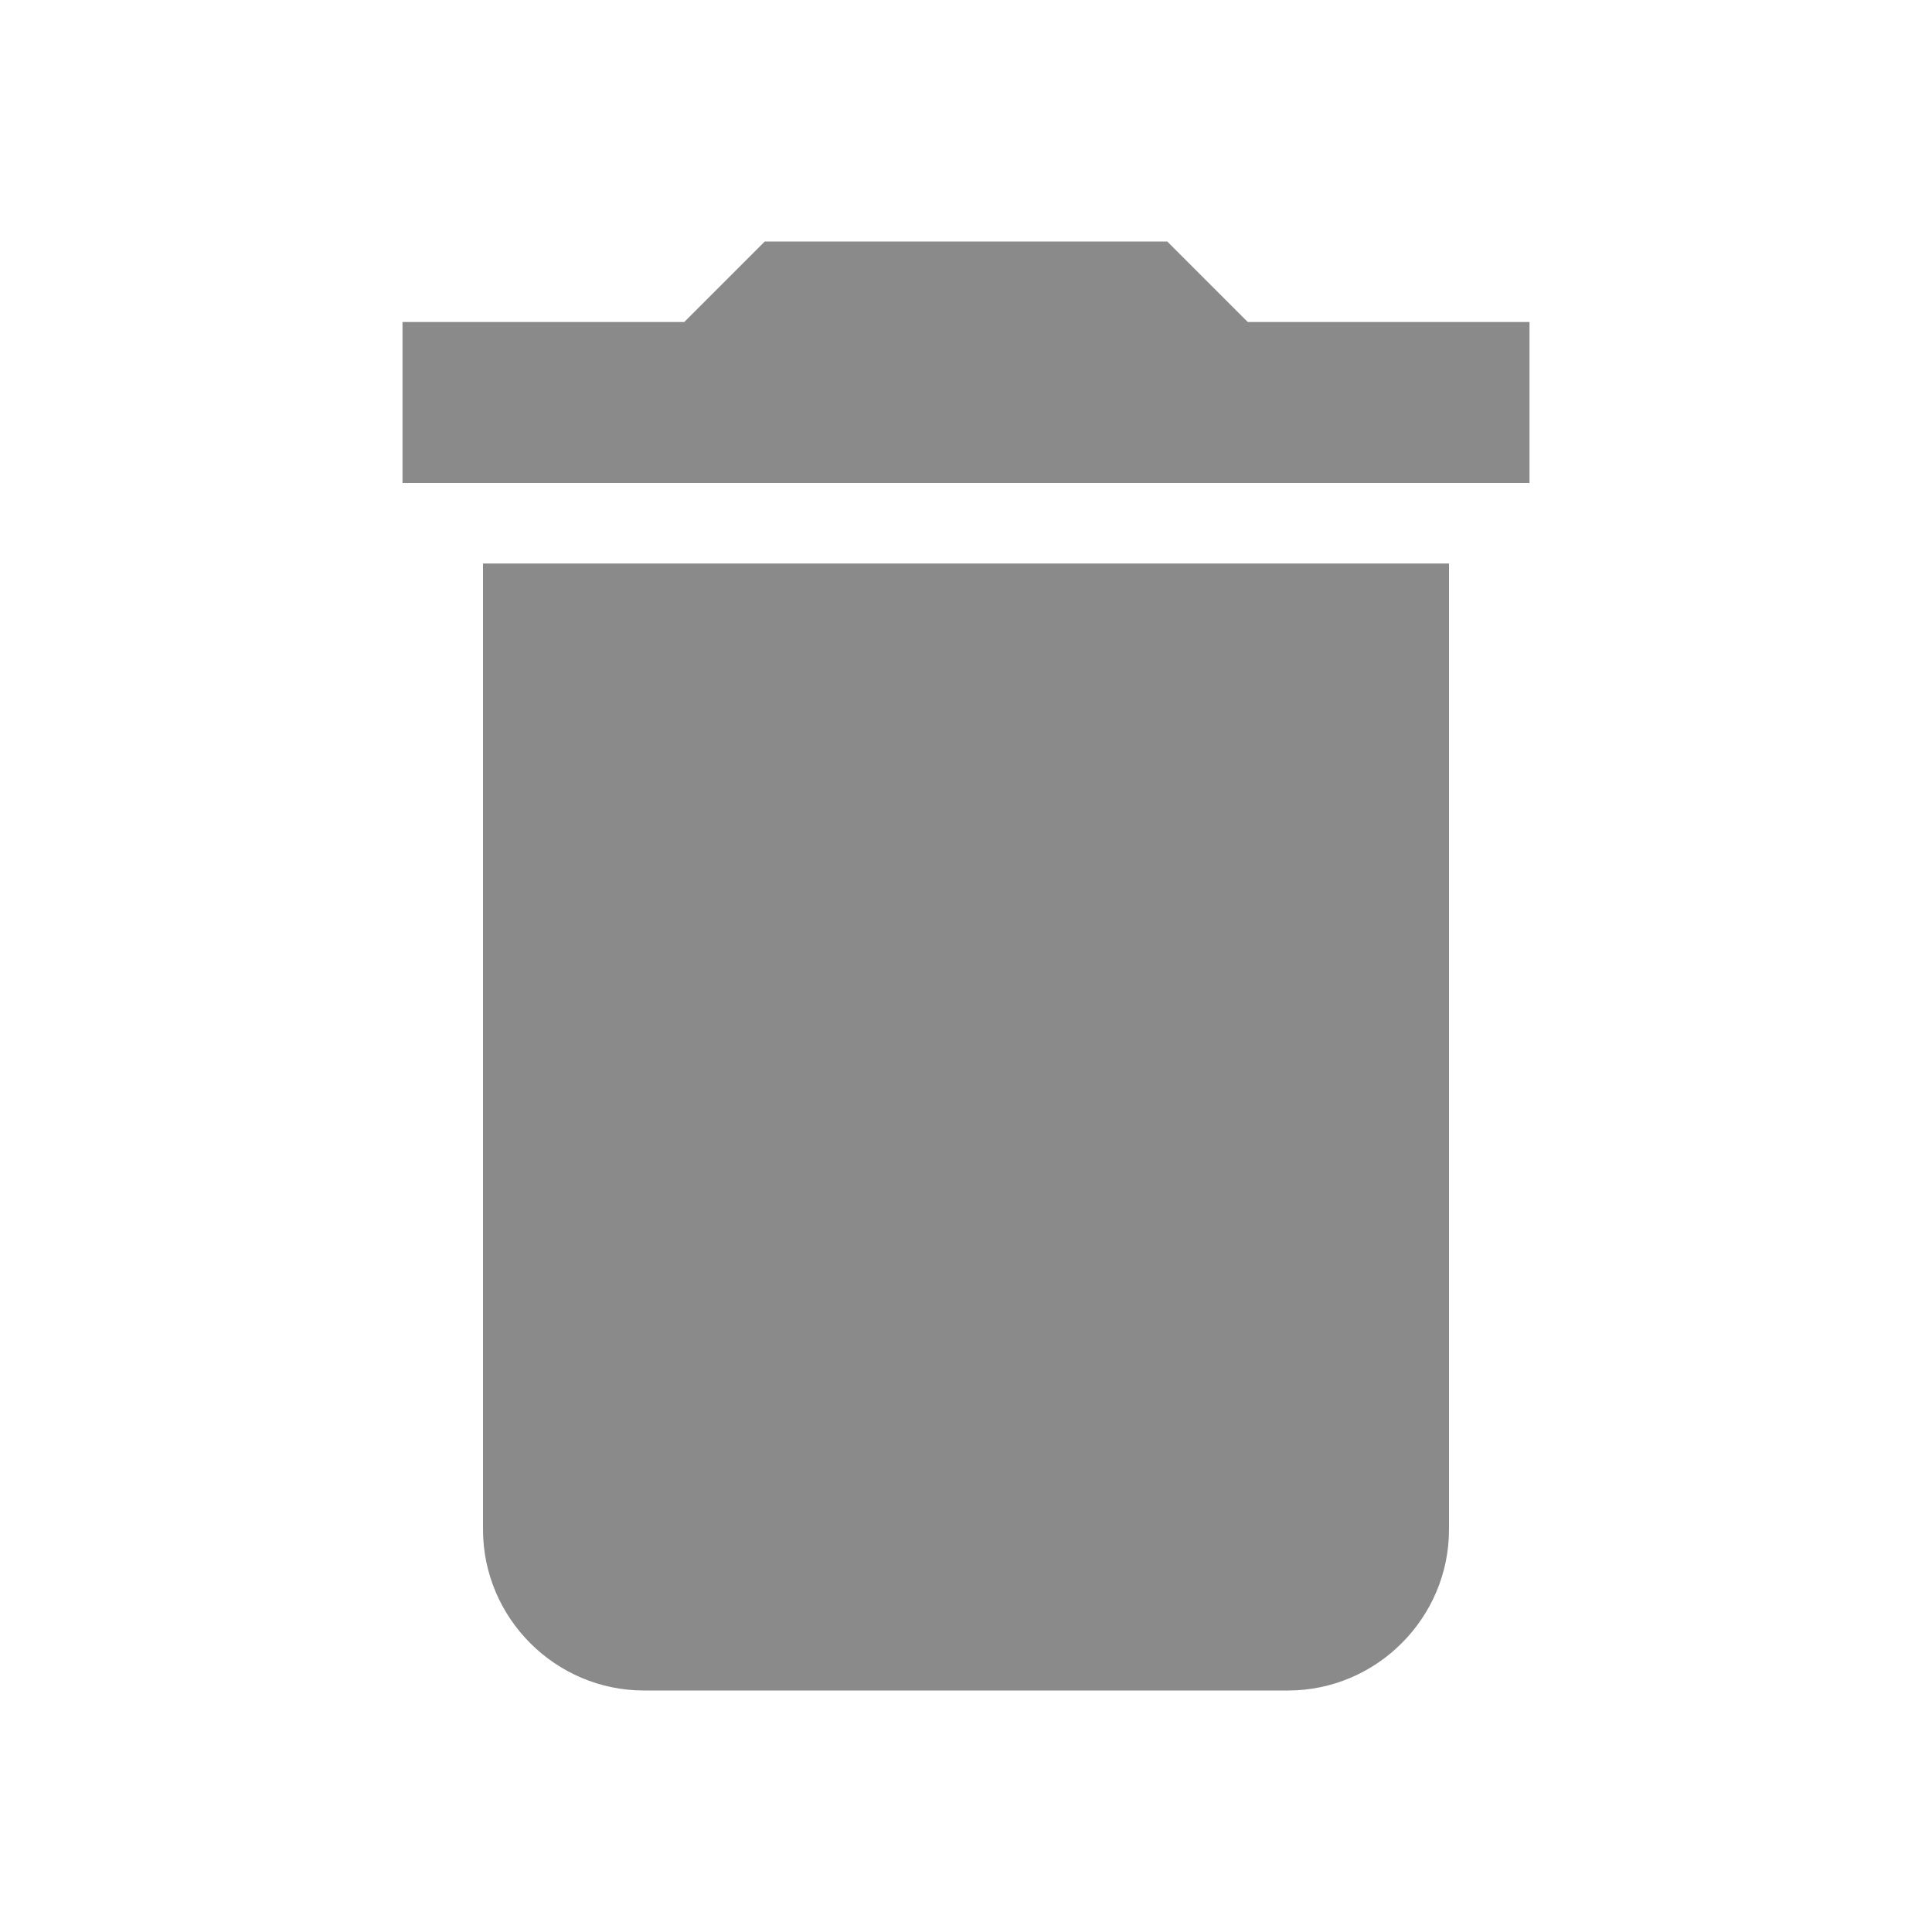
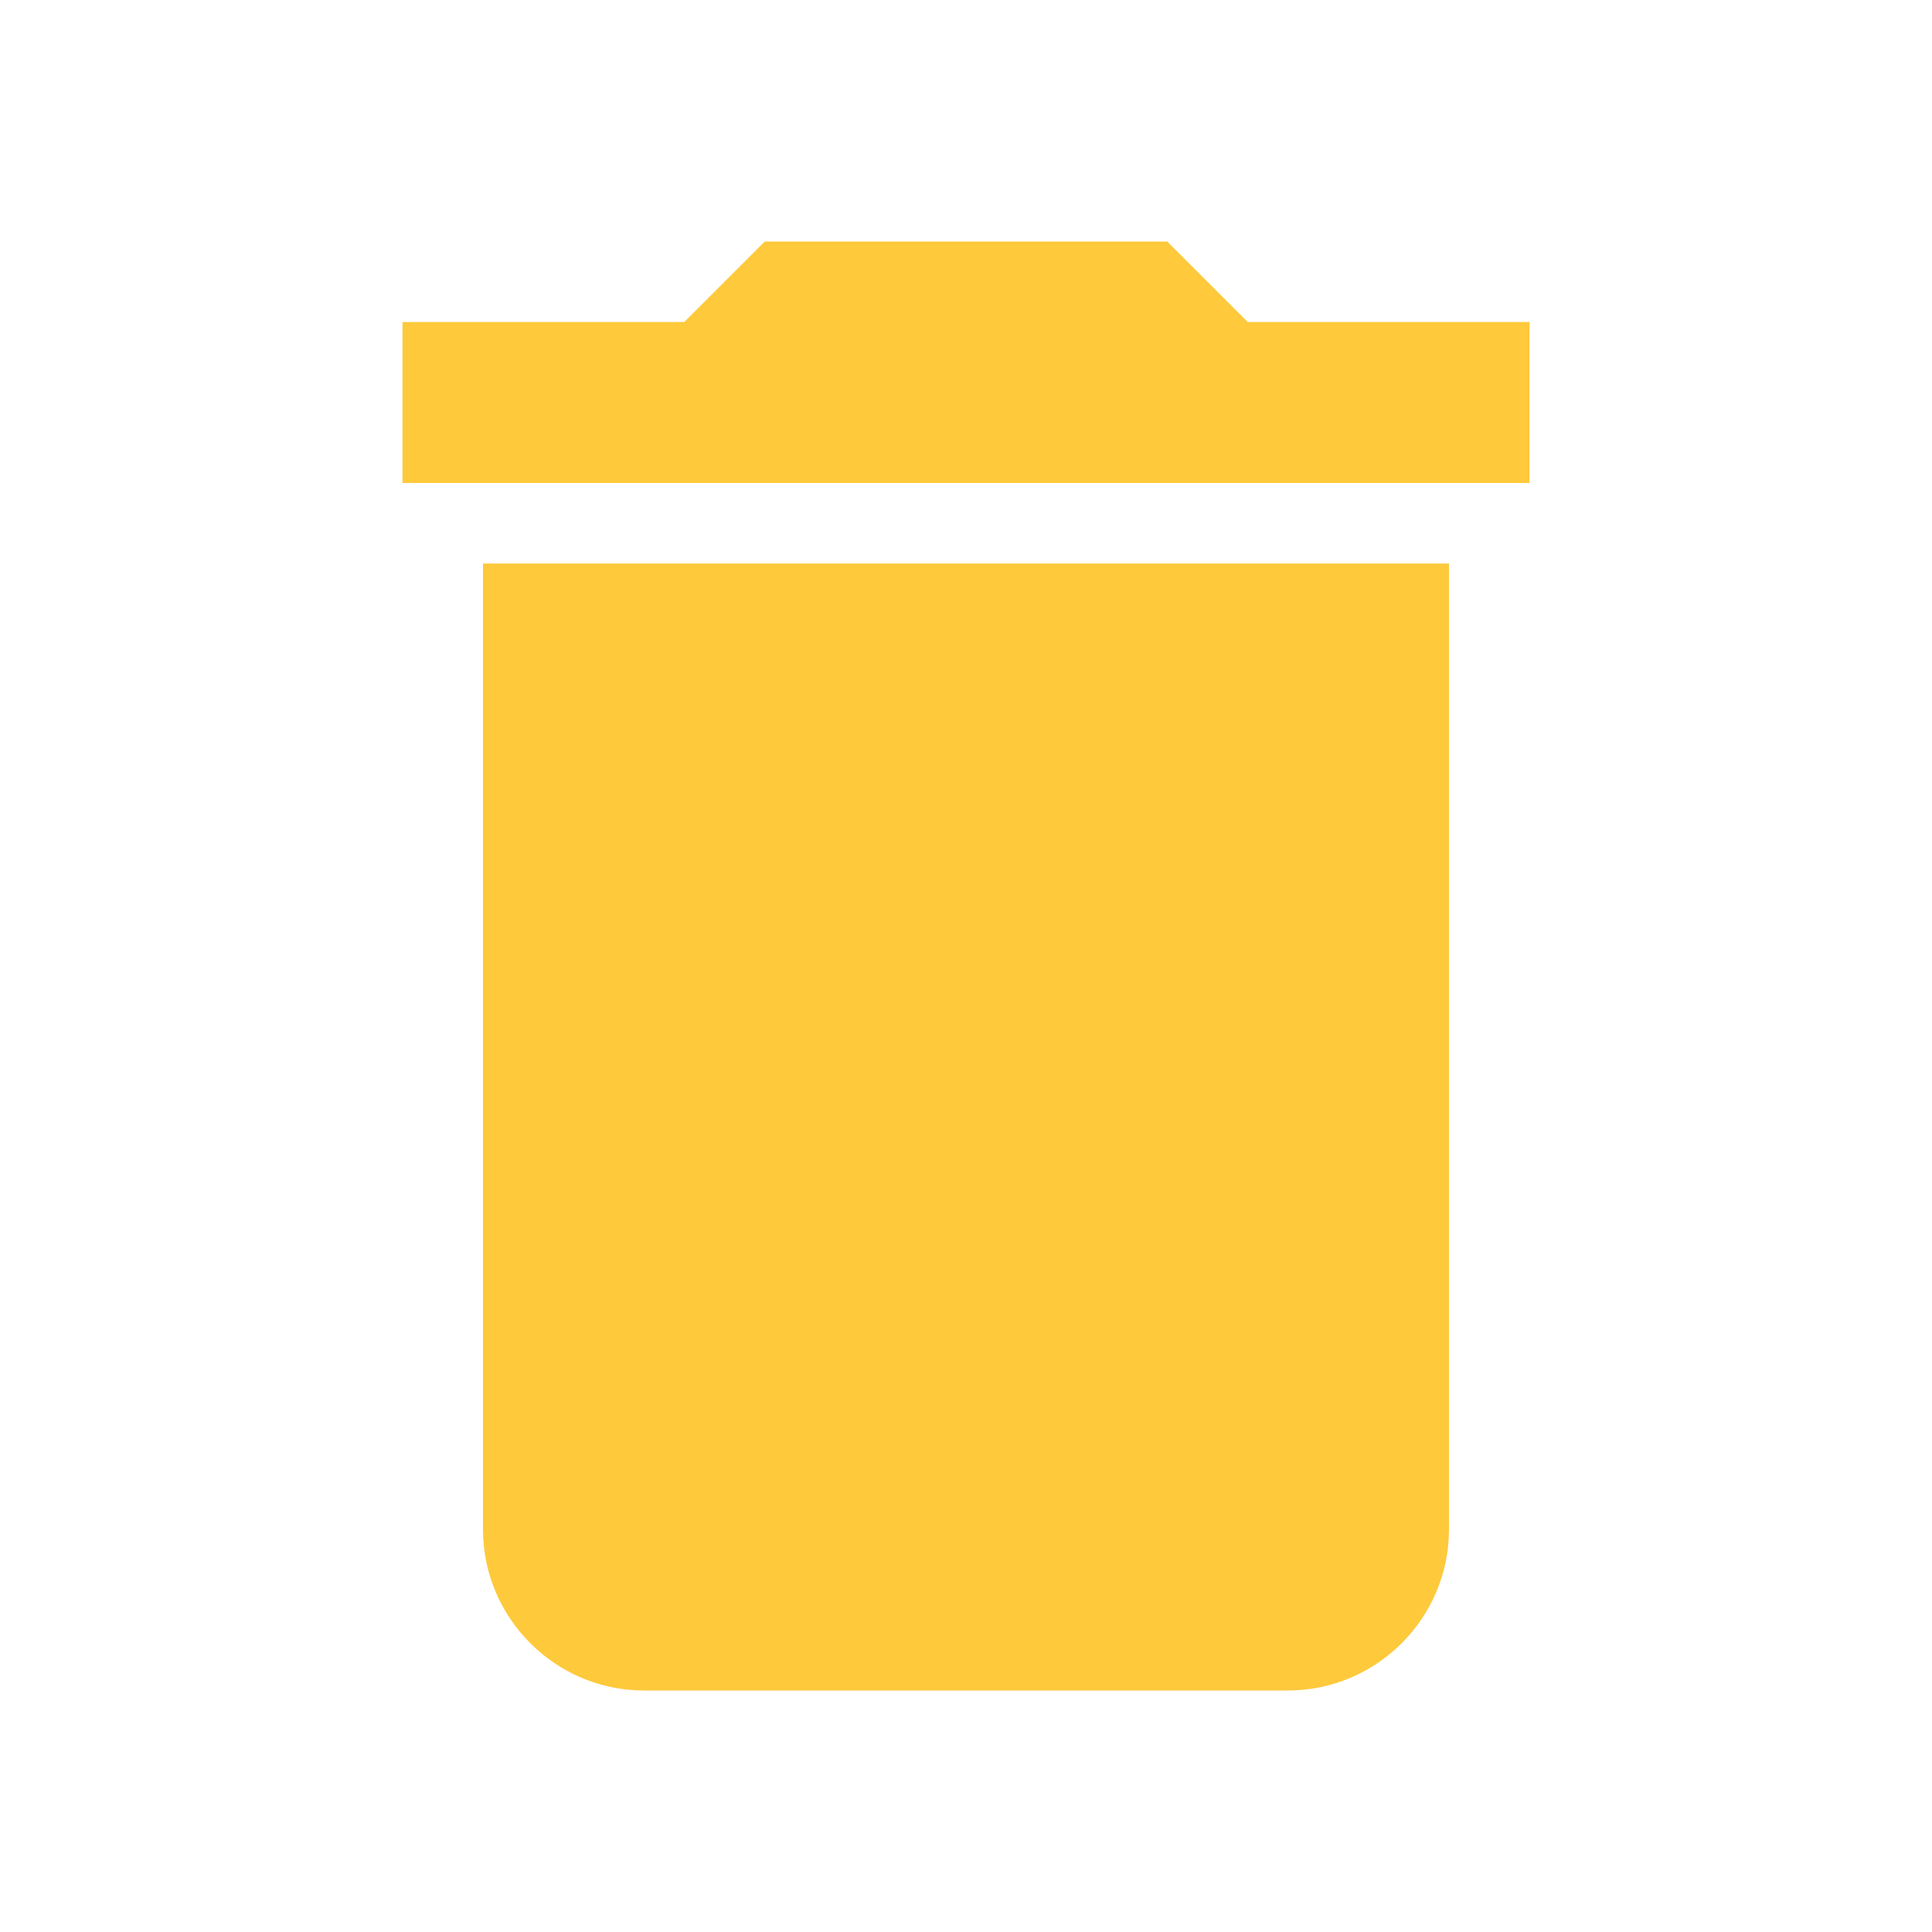
<svg xmlns="http://www.w3.org/2000/svg" t="1682865332542" class="icon" viewBox="0 0 1024 1024" version="1.1" p-id="3627" width="200" height="200">
-   <path d="M256 810.667c0 46.933 38.4 85.333 85.333 85.333l341.333 0c46.933 0 85.333-38.4 85.333-85.333L768 298.667 256 298.667 256 810.667zM810.667 170.667l-149.333 0-42.667-42.667-213.333 0-42.667 42.667L213.333 170.667l0 85.333 597.333 0L810.667 170.667z" p-id="3628" fill="#8a8a8a" />
+   <path d="M256 810.667c0 46.933 38.4 85.333 85.333 85.333l341.333 0c46.933 0 85.333-38.4 85.333-85.333L768 298.667 256 298.667 256 810.667zM810.667 170.667l-149.333 0-42.667-42.667-213.333 0-42.667 42.667L213.333 170.667l0 85.333 597.333 0L810.667 170.667z" p-id="3628" fill="#FEC93B" />
</svg>
